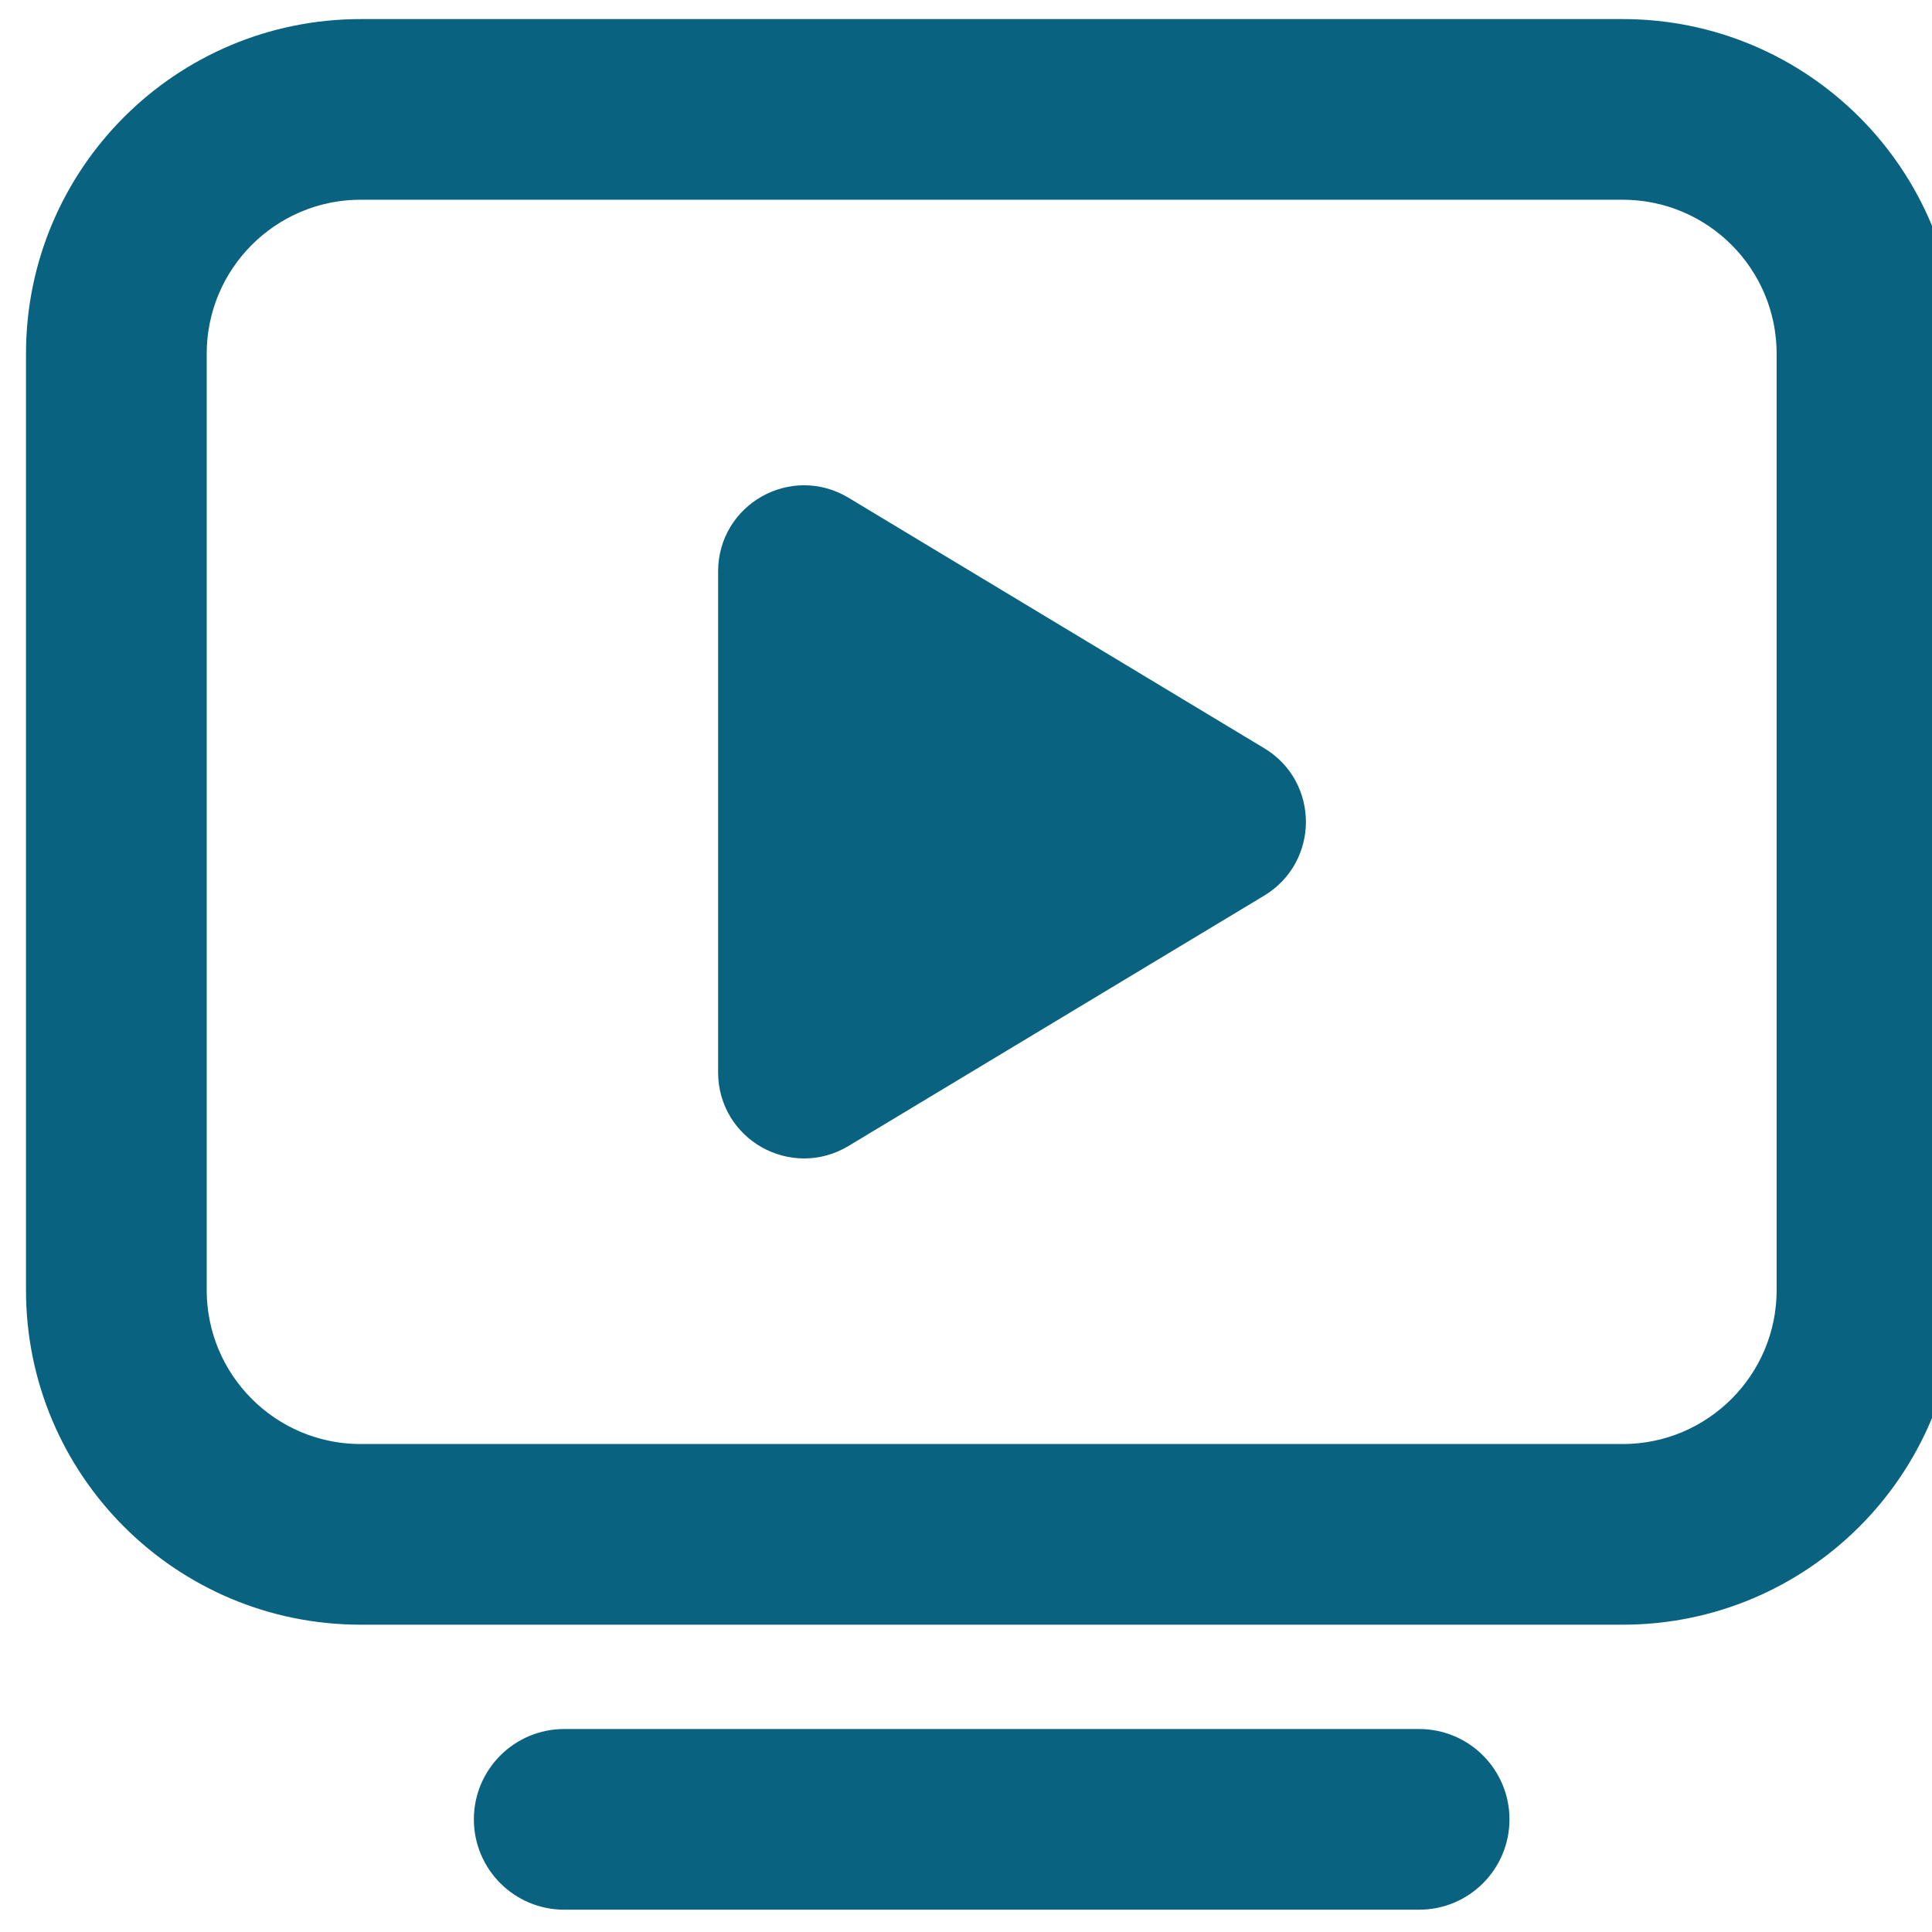
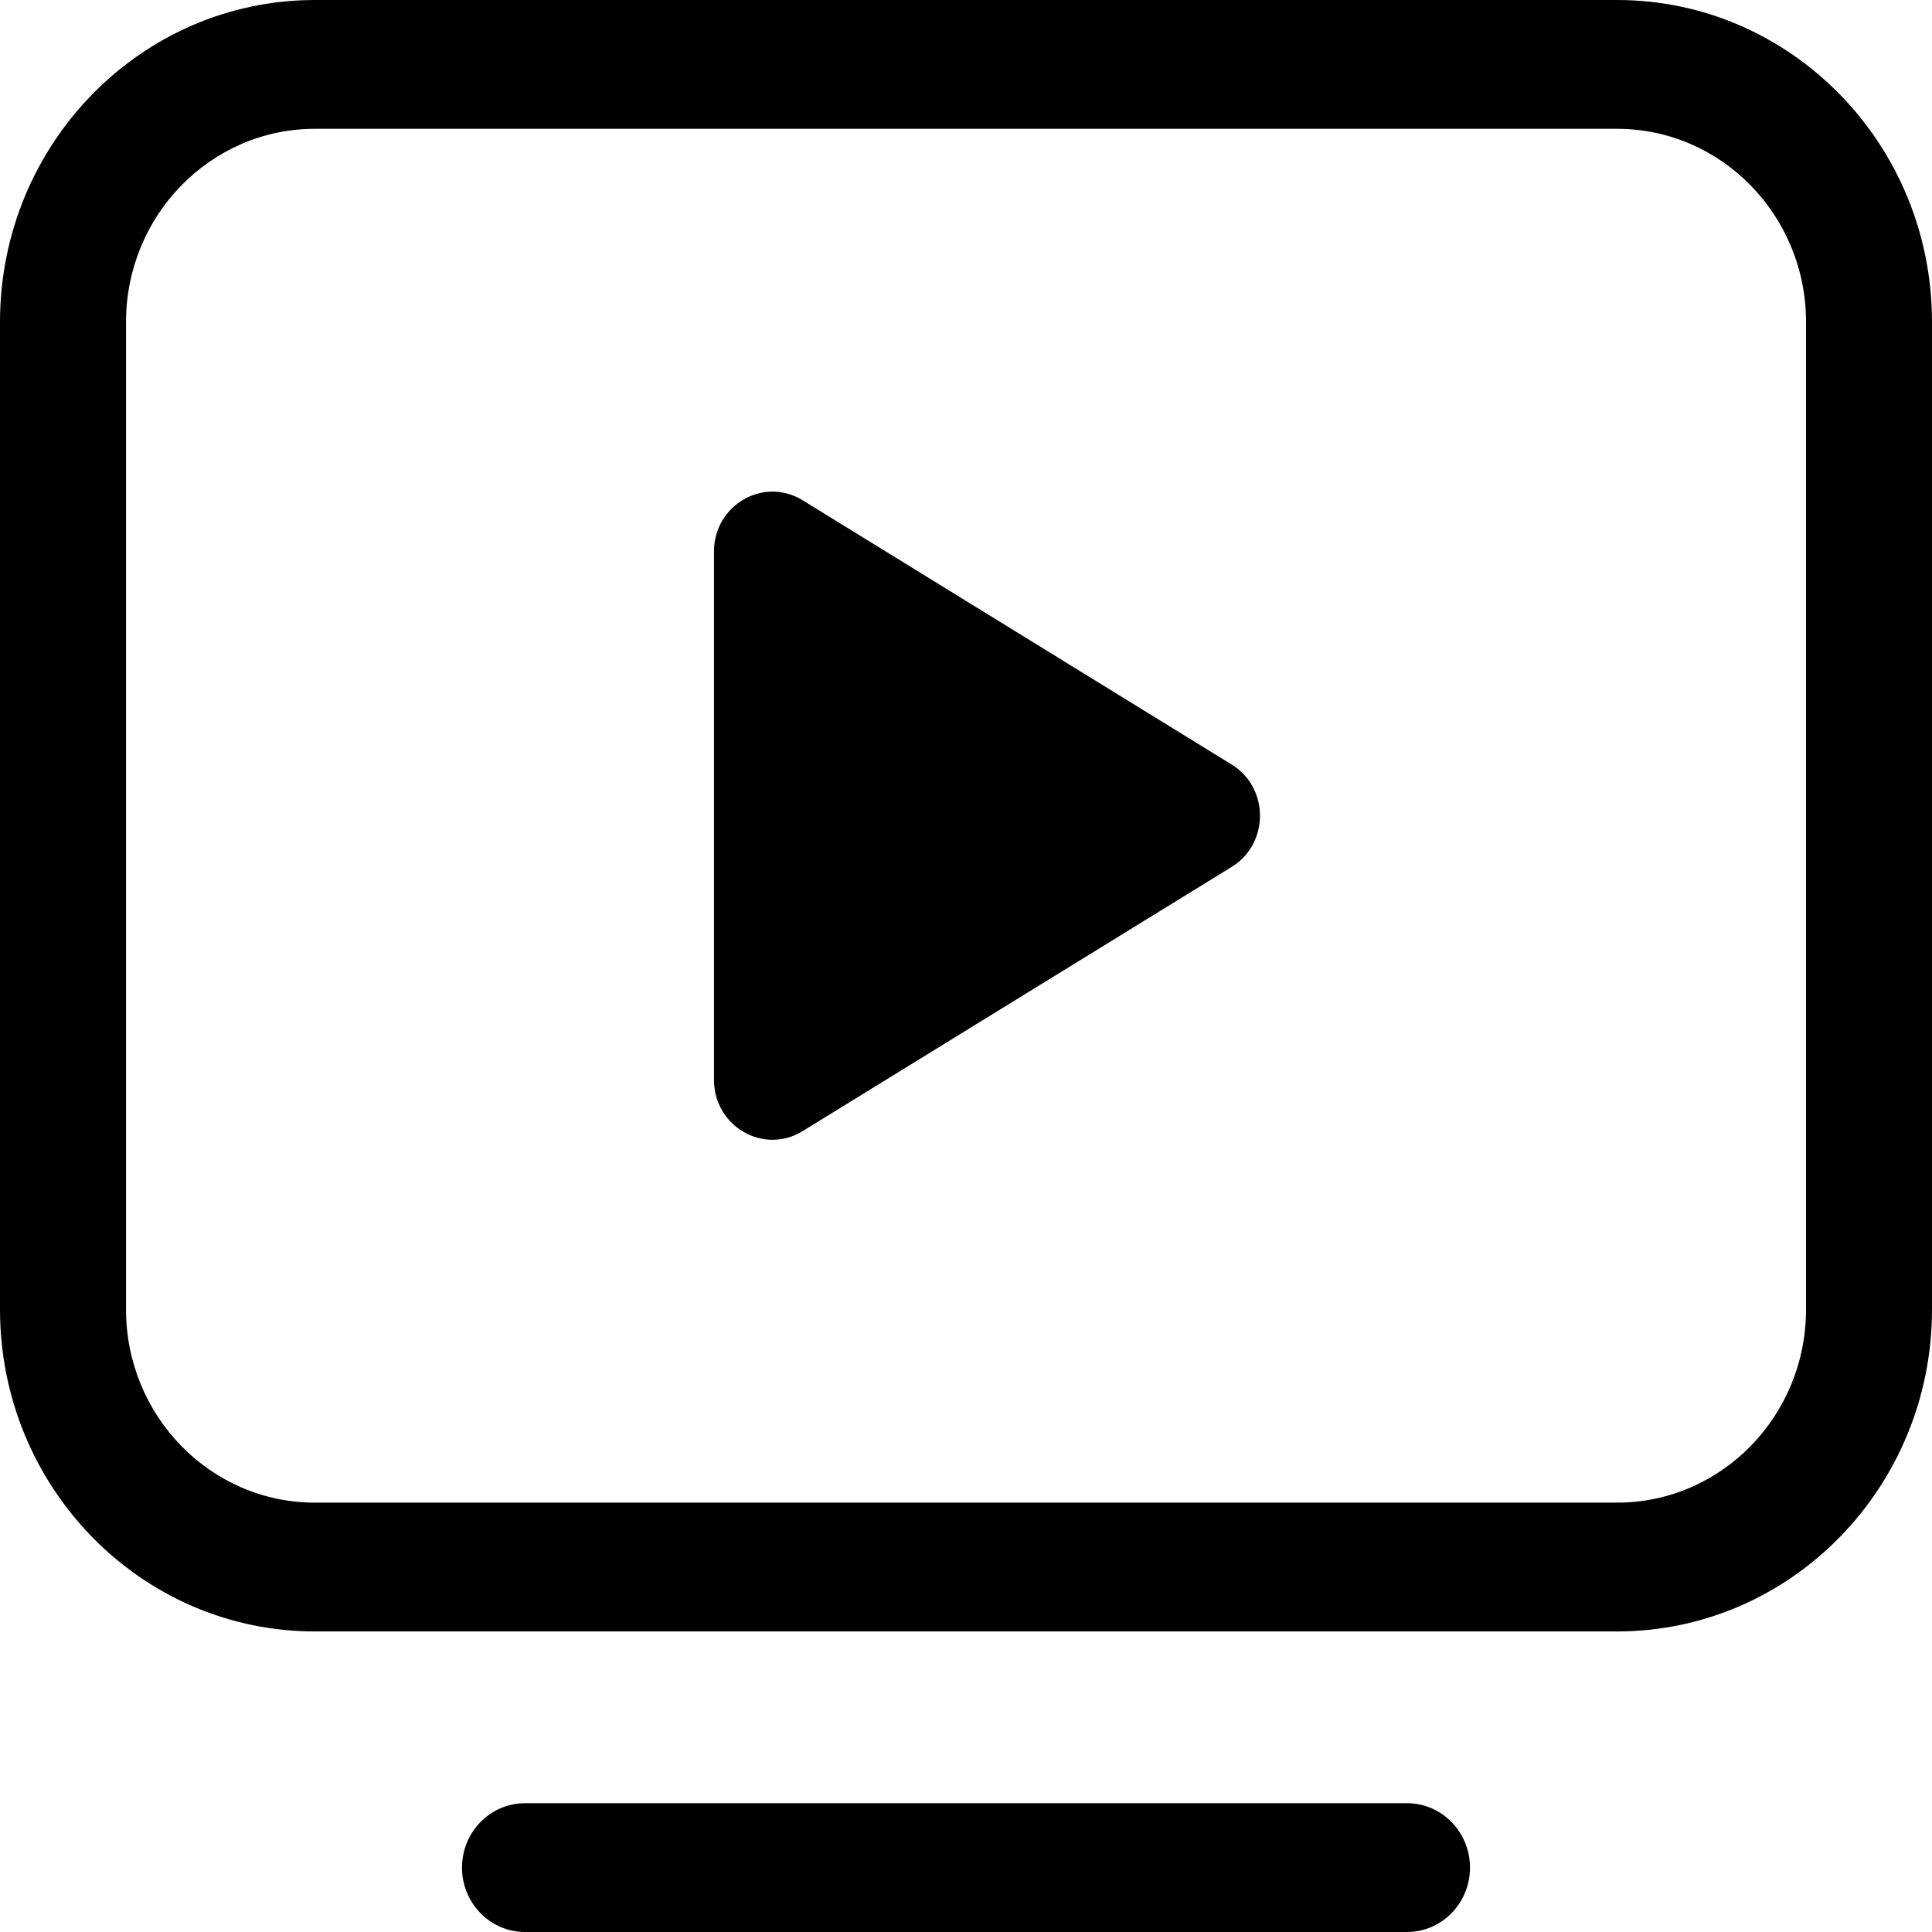
- <svg xmlns="http://www.w3.org/2000/svg" width="33" height="33" viewBox="0 0 33 33" fill="none" stroke="#086280" stroke-width="1">
-   <path d="M9.637 32.119C9.061 32.119 8.594 31.652 8.594 31.076C8.594 30.5 9.061 30.033 9.637 30.033H24.24C24.816 30.033 25.283 30.5 25.283 31.076C25.283 31.652 24.816 32.119 24.24 32.119H9.637ZM21.338 14.868L14.233 19.147C13.588 19.535 12.766 19.072 12.766 18.318V9.758C12.766 9.005 13.588 8.541 14.233 8.929L21.338 13.21C21.962 13.585 21.962 14.491 21.338 14.868ZM27.717 25.165C29.445 25.165 30.846 23.763 30.846 22.036V6.042C30.846 4.314 29.445 2.912 27.717 2.912H6.16C4.432 2.912 3.031 4.314 3.031 6.042V22.036C3.031 23.763 4.432 25.165 6.16 25.165H27.717ZM27.717 27.251H6.16C3.279 27.251 0.944 24.916 0.944 22.036V6.042C0.944 3.161 3.279 0.826 6.16 0.826H27.717C30.598 0.826 32.933 3.161 32.933 6.042V22.036C32.933 24.916 30.598 27.251 27.717 27.251Z" fill="#086280" />
+ <svg xmlns="http://www.w3.org/2000/svg" width="30" height="30" viewBox="0 0 30 30" fill="none">
+   <path d="M8.152 30C7.612 30 7.174 29.552 7.174 29C7.174 28.448 7.612 28 8.152 28H21.848C22.388 28 22.826 28.448 22.826 29C22.826 29.552 22.388 30 21.848 30H8.152ZM19.126 13.461L12.463 17.564C11.858 17.936 11.087 17.492 11.087 16.769V8.563C11.087 7.841 11.858 7.396 12.463 7.768L19.126 11.872C19.711 12.232 19.711 13.1 19.126 13.461ZM25.109 23.333C26.729 23.333 28.044 21.989 28.044 20.333V5C28.044 3.344 26.729 2 25.109 2H4.891C3.271 2 1.957 3.344 1.957 5V20.333C1.957 21.989 3.271 23.333 4.891 23.333H25.109ZM25.109 25.333H4.891C2.19 25.333 0 23.095 0 20.333V5C0 2.239 2.19 0 4.891 0H25.109C27.81 0 30 2.239 30 5V20.333C30 23.095 27.81 25.333 25.109 25.333Z" fill="black" />
</svg>
